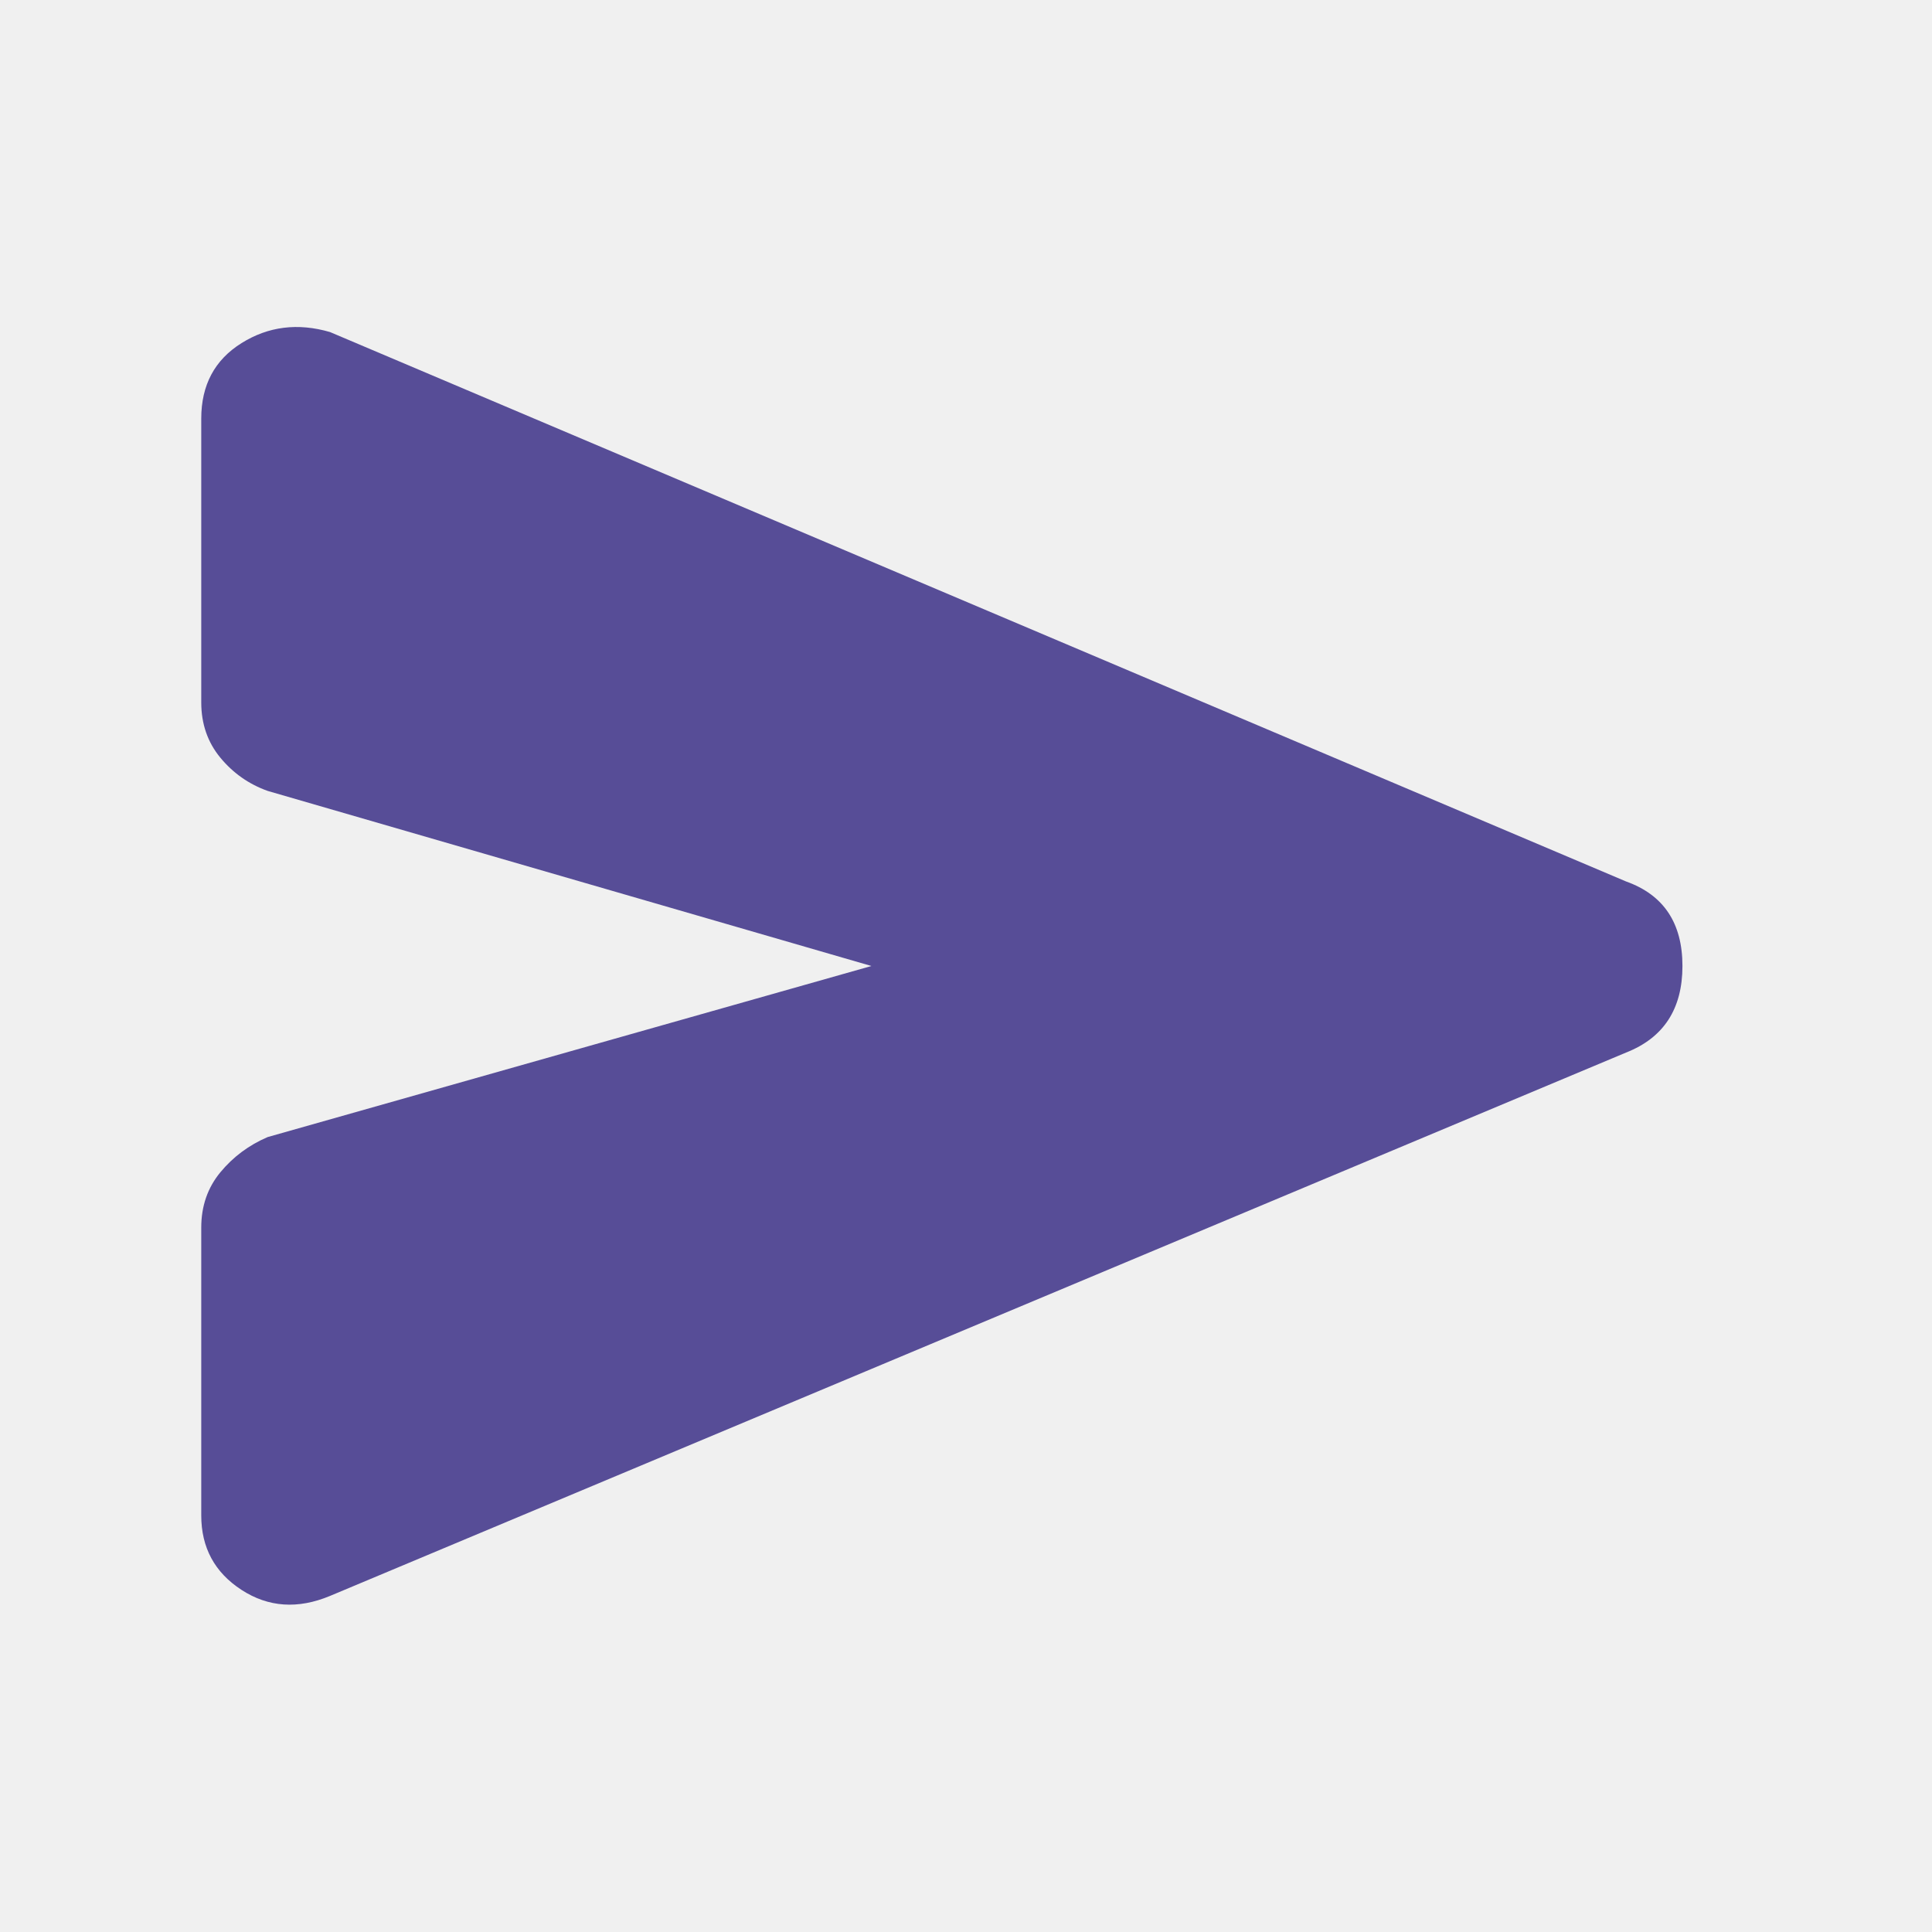
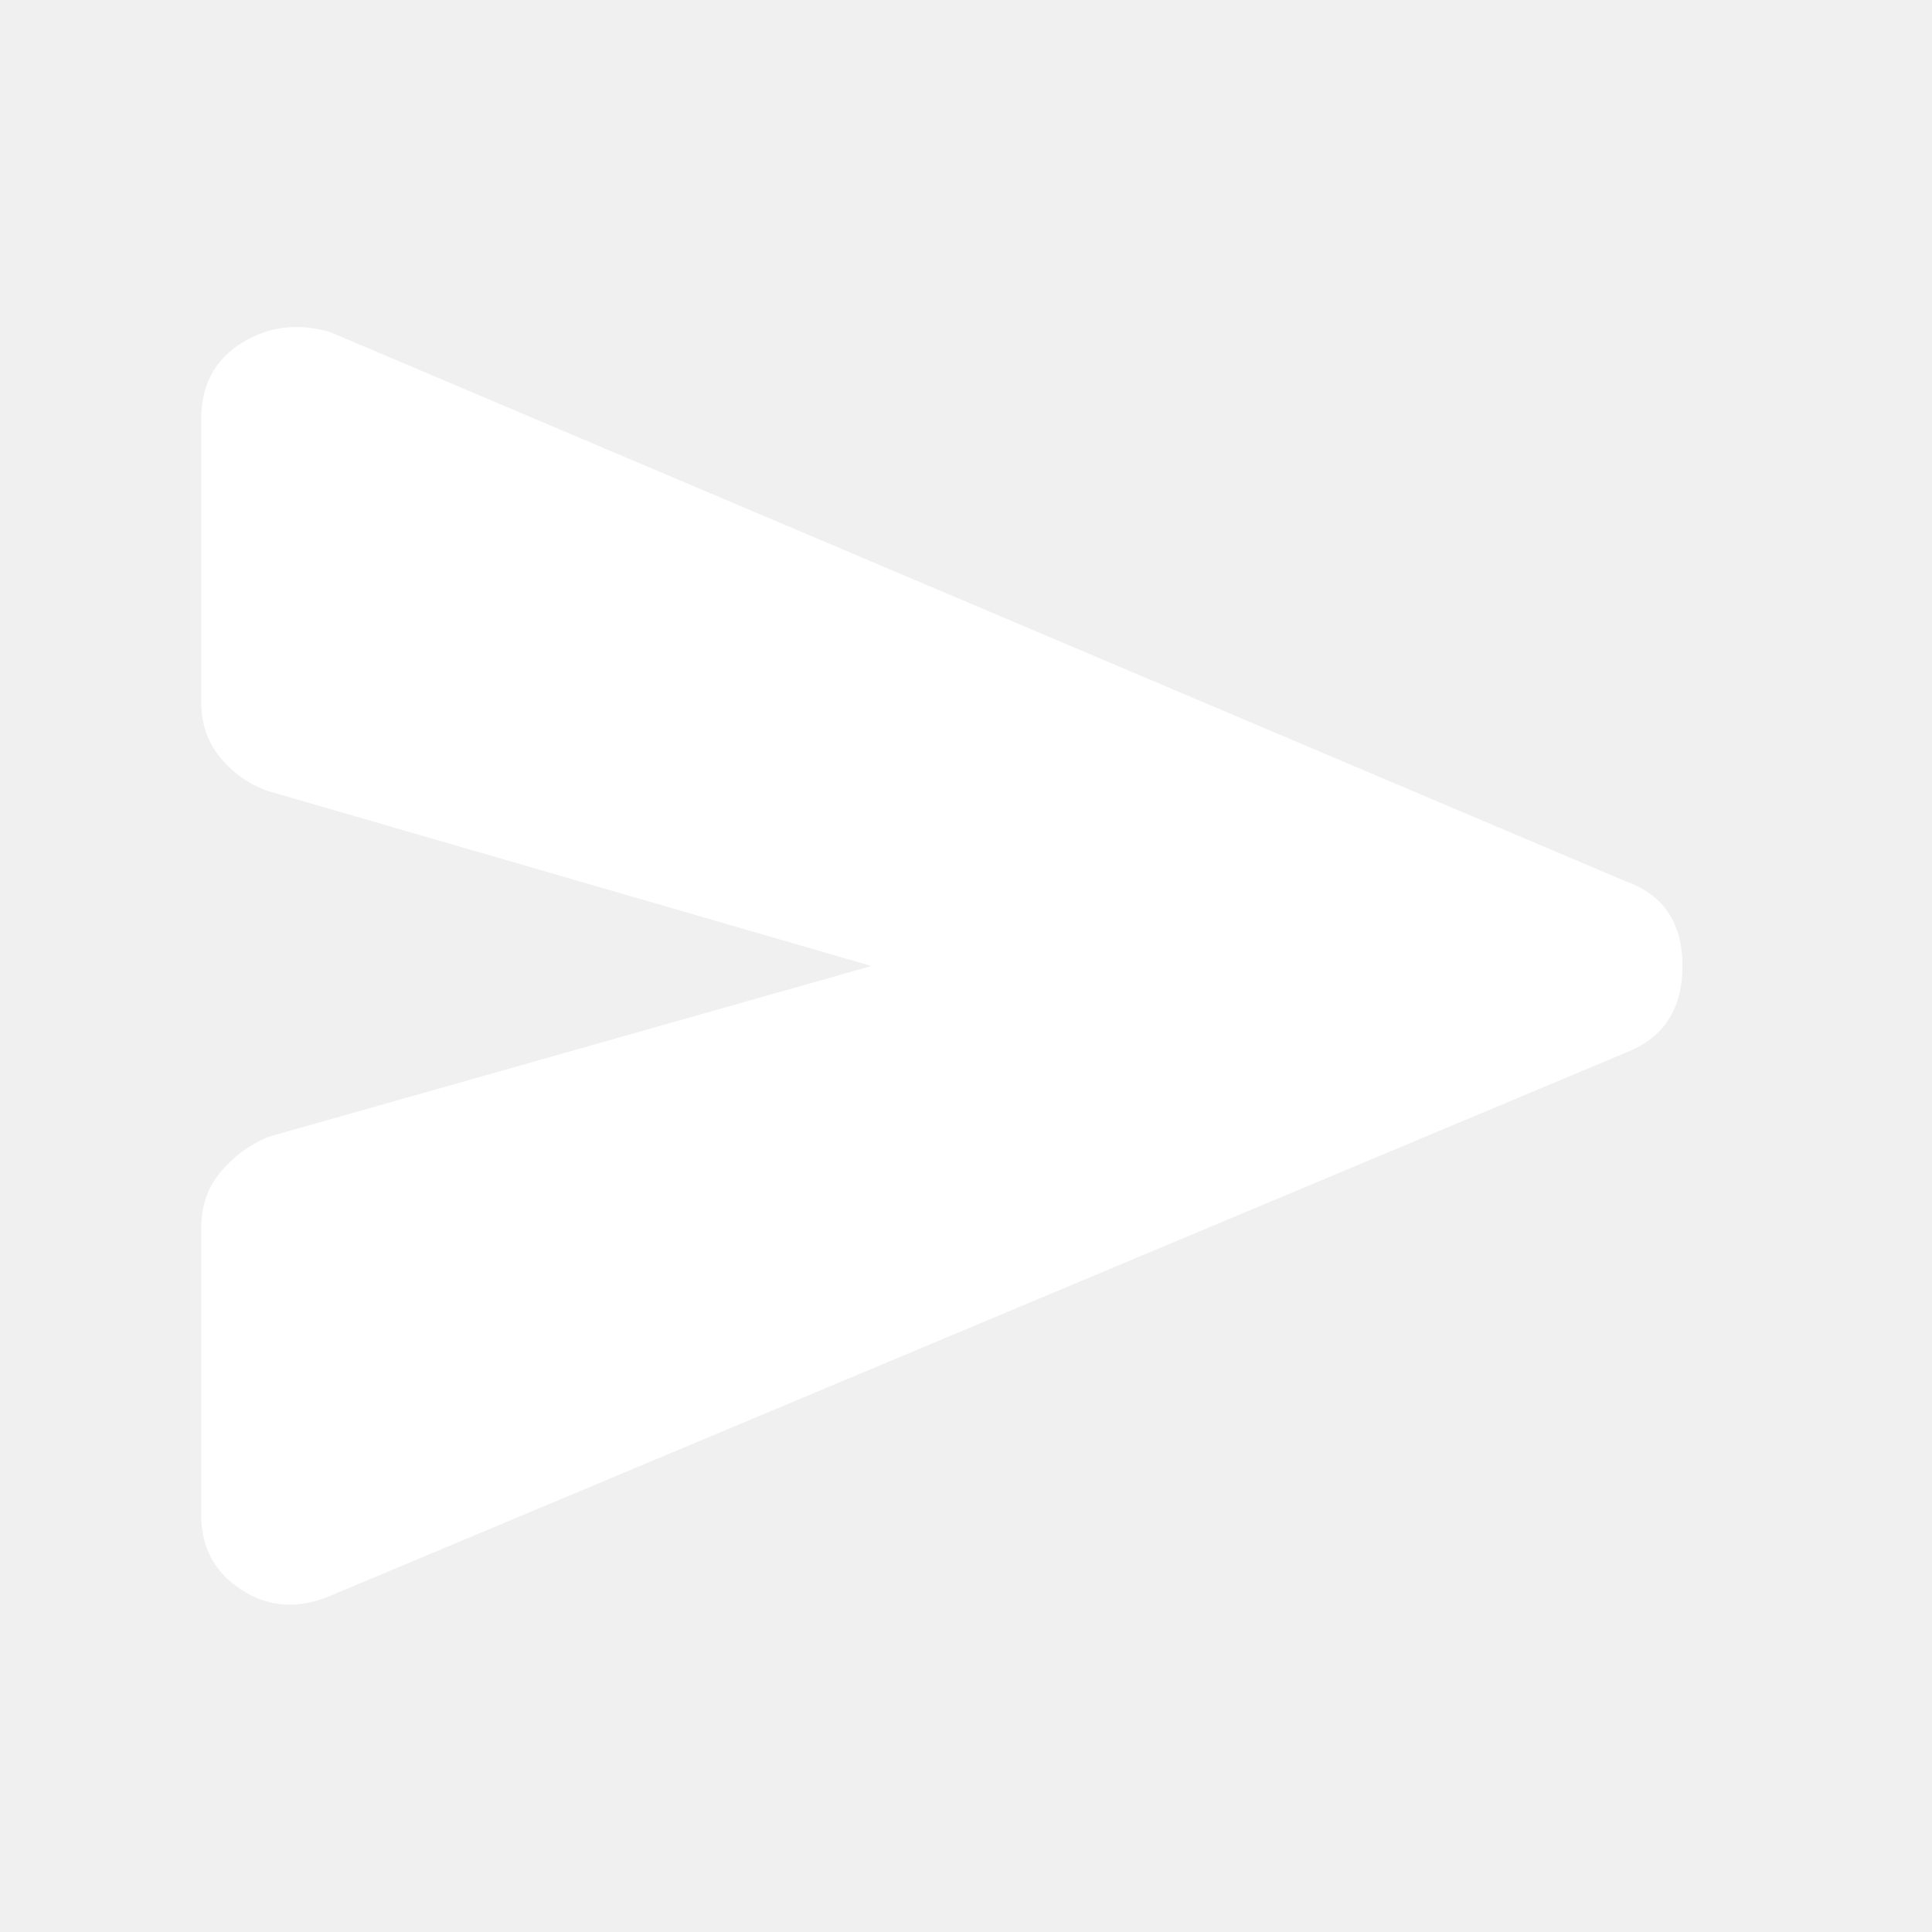
- <svg xmlns="http://www.w3.org/2000/svg" viewBox="0 96 960 960" fill="#574d97">
+ <svg xmlns="http://www.w3.org/2000/svg" viewBox="0 96 960 960" fill="#fff">
  <path d="M164 889q-24 10-44-3t-20-37V706q0-16 9.5-27.5T133 661l300-85-300-87q-14-5-23.5-16.5T100 445V304q0-25 20-37.5t44-5.5l644 273q28 10 28 42t-28 43L164 889Z" />
</svg>
